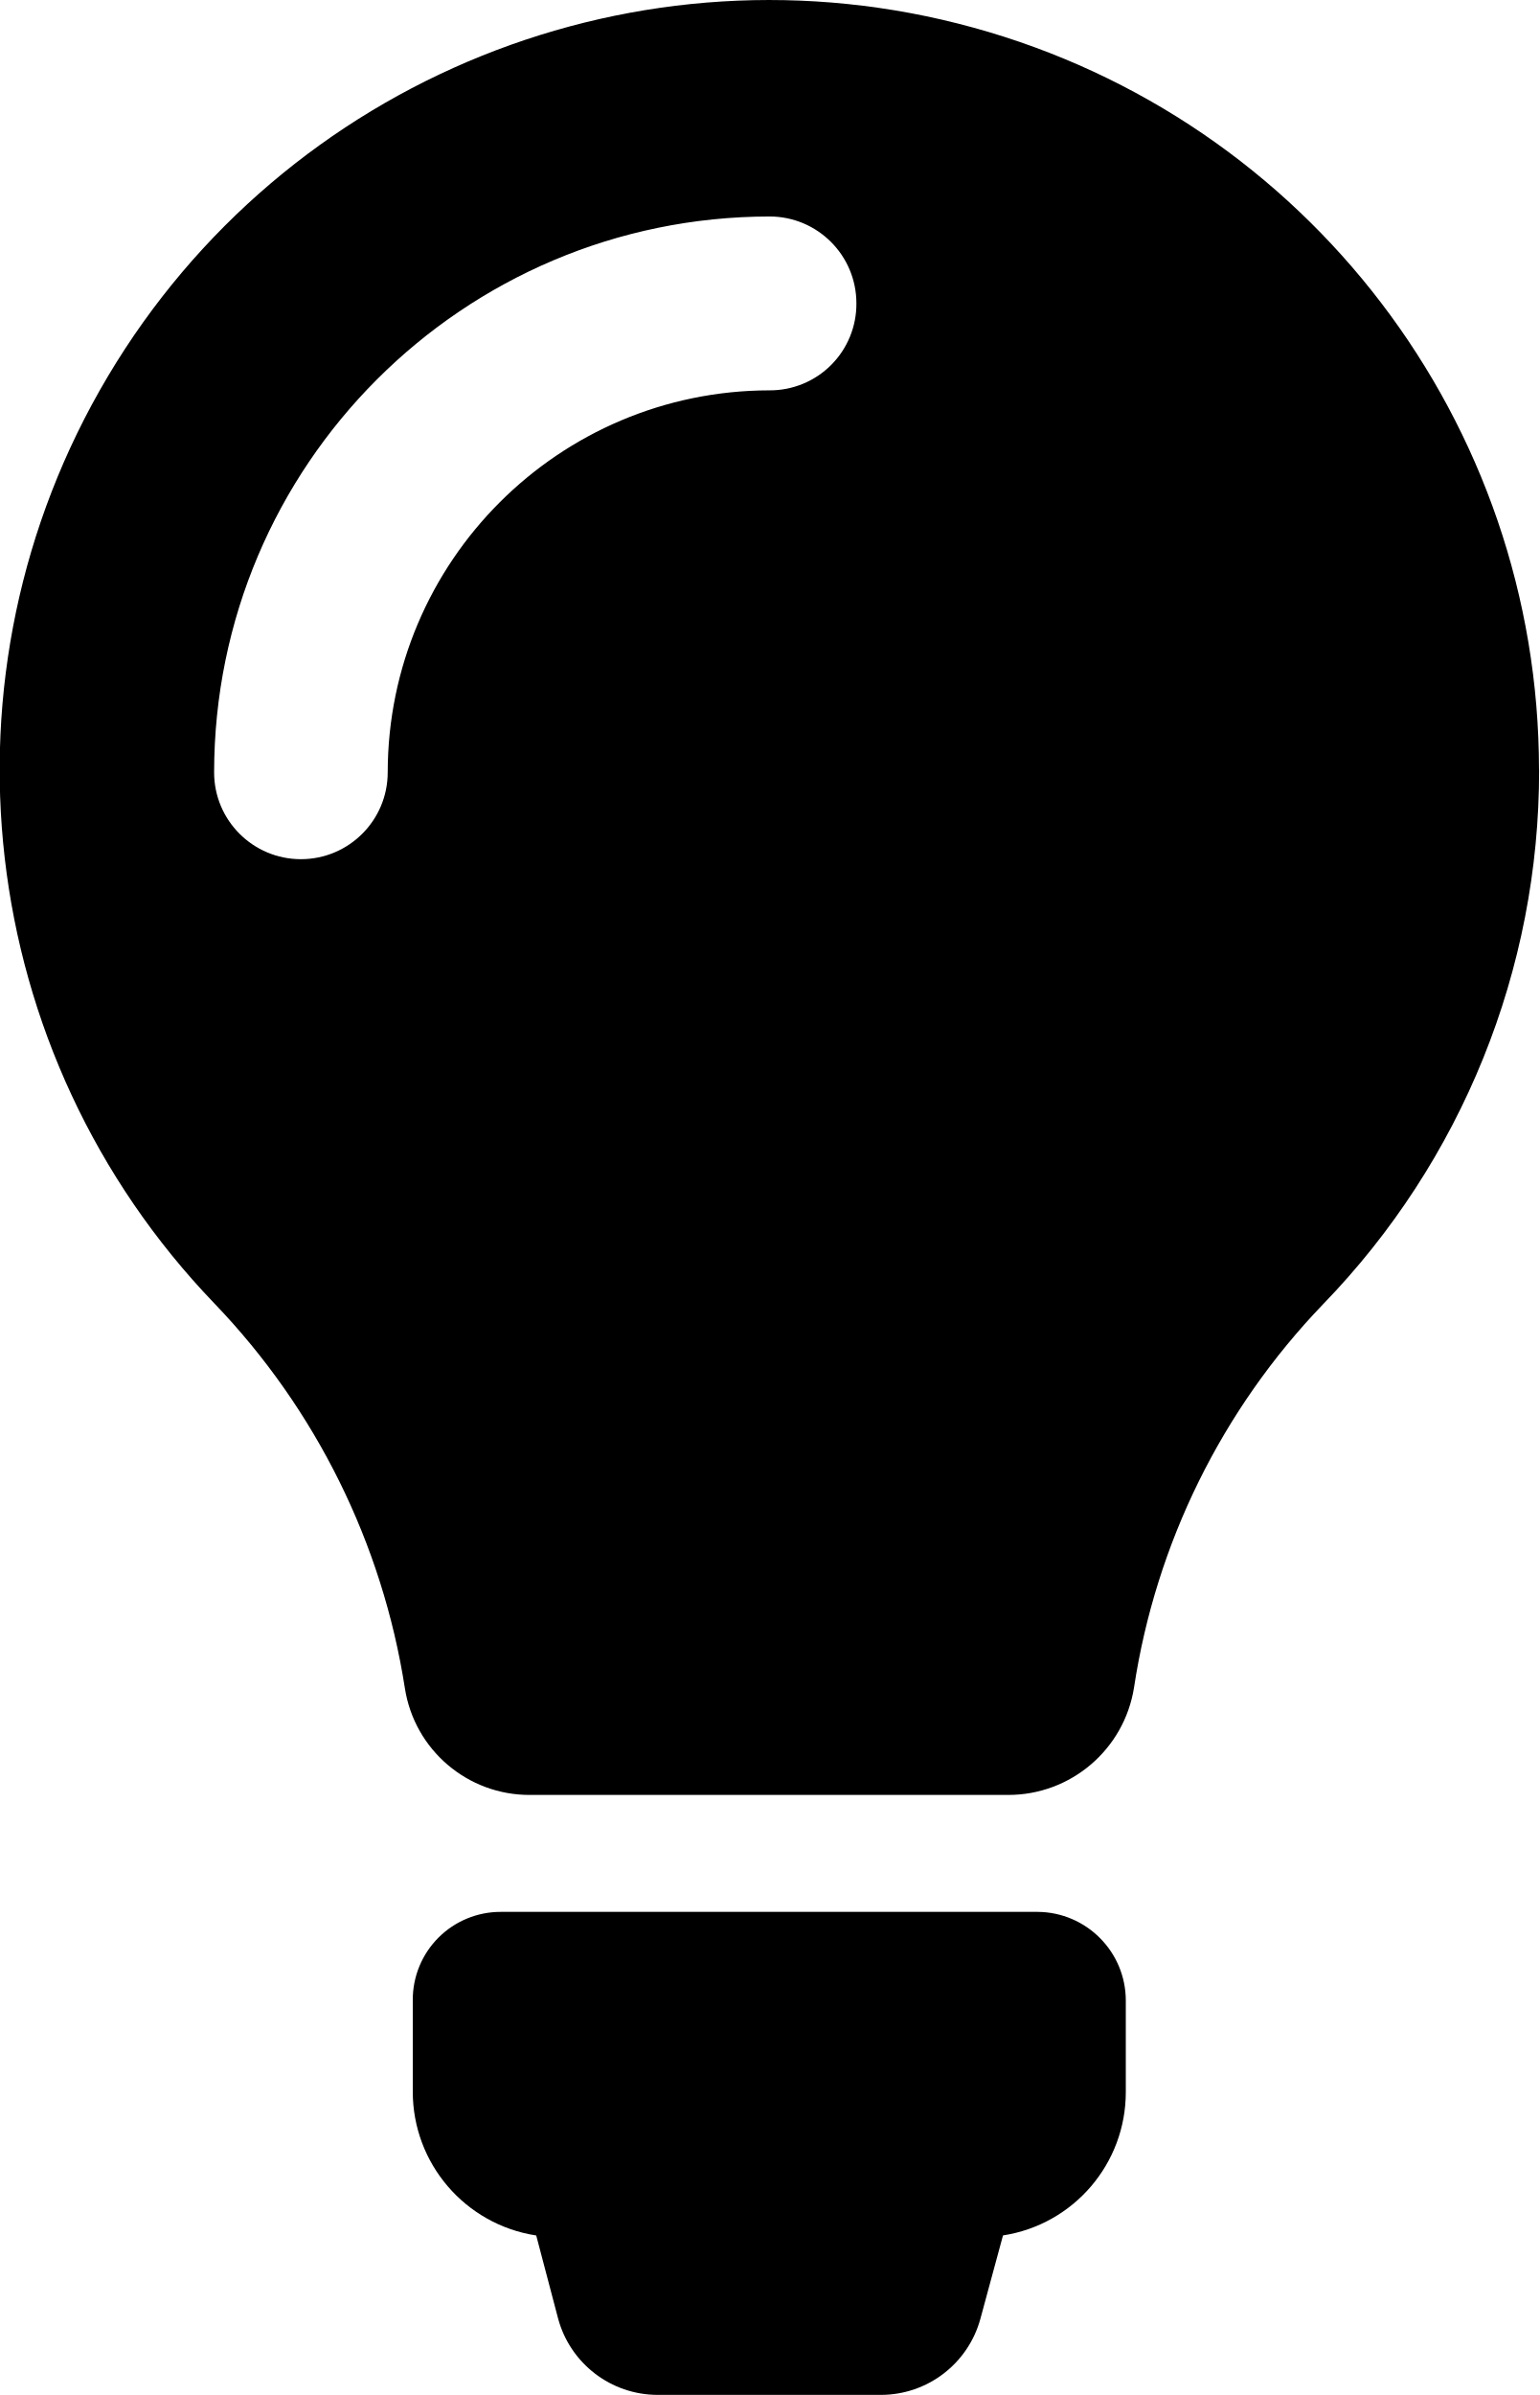
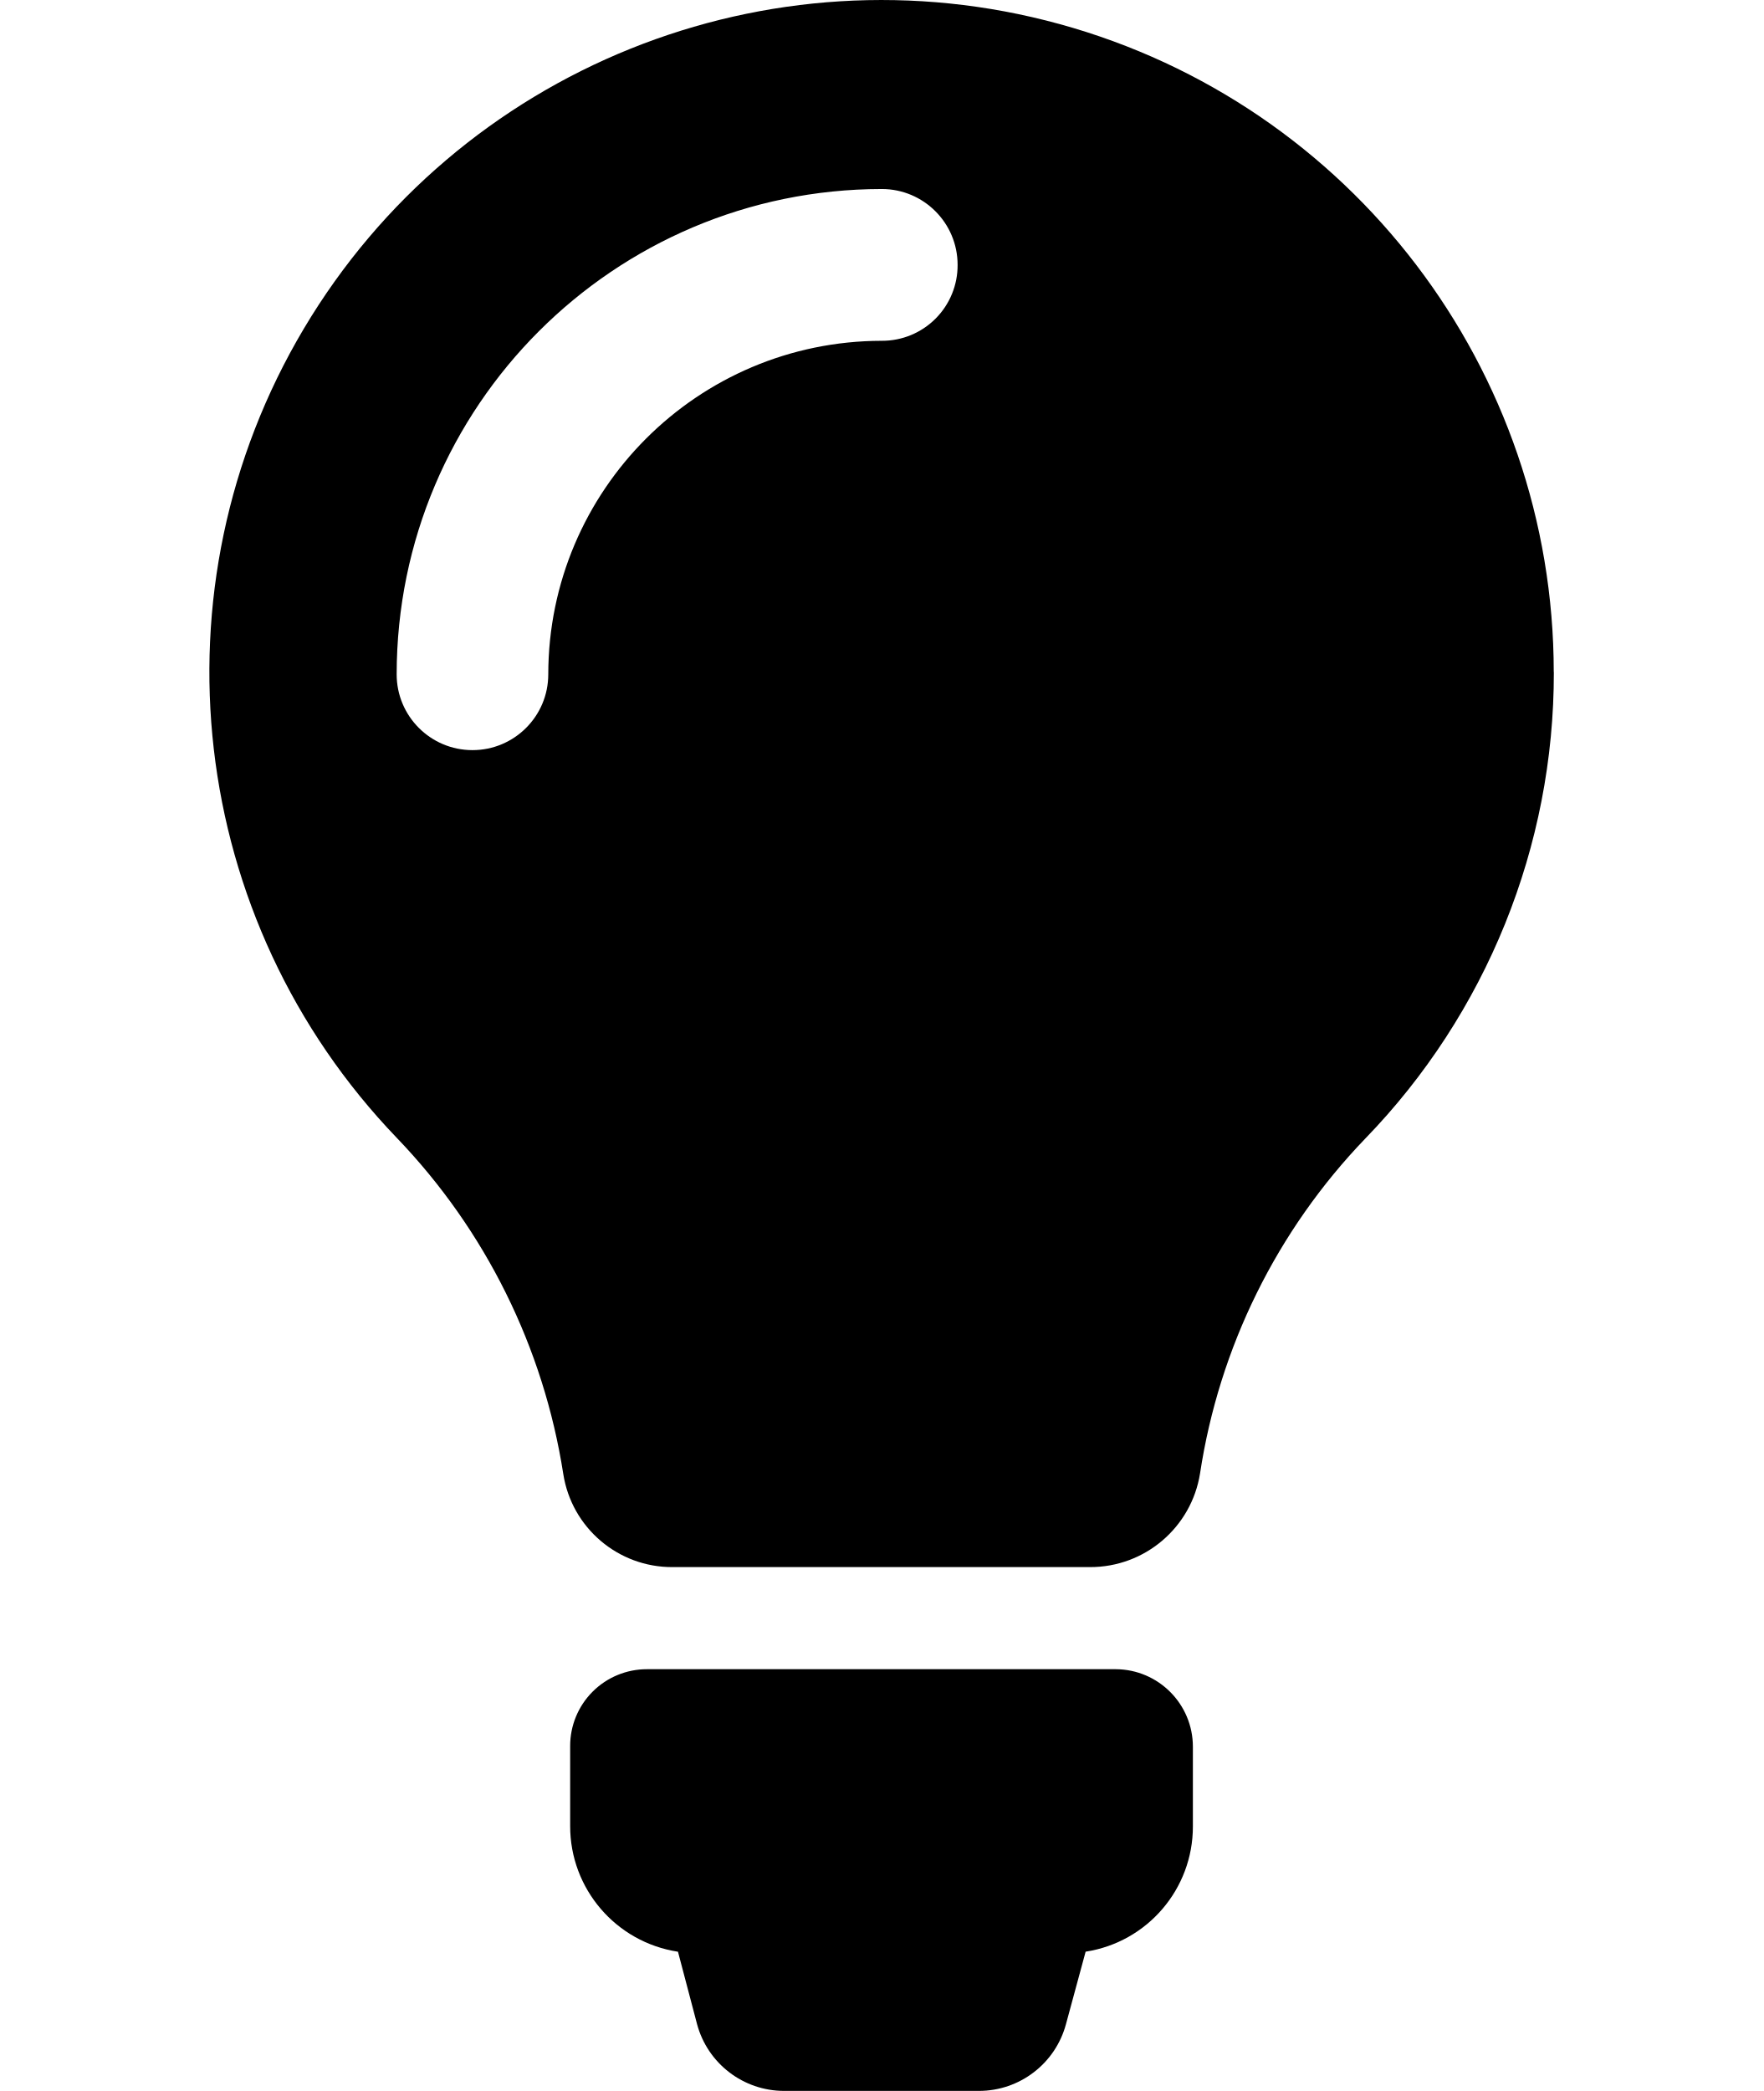
- <svg xmlns="http://www.w3.org/2000/svg" width="28.676" height="44.606" viewBox="0 0 28.676 44.606">
+ <svg xmlns="http://www.w3.org/2000/svg" width="28.676" height="34.0" viewBox="0 0 28.676 44.606">
  <path d="M83.577,90.114v1.7a2.7,2.7,0,0,1-2.288,2.671l-.419,1.545a1.923,1.923,0,0,1-1.857,1.425H74.857A1.923,1.923,0,0,1,73,96.031l-.407-1.545a2.71,2.71,0,0,1-2.3-2.683V90.1a1.636,1.636,0,0,1,1.641-1.641h10A1.654,1.654,0,0,1,83.577,90.114Zm7.7-22.926a14.269,14.269,0,0,1-4.025,9.954,13.151,13.151,0,0,0-3.522,7.139,2.371,2.371,0,0,1-2.348,2h-8.9a2.348,2.348,0,0,1-2.336-1.988A13.3,13.3,0,0,0,66.6,77.13a14.339,14.339,0,1,1,24.675-9.942ZM78.558,58.5a1.618,1.618,0,0,0-1.617-1.617A10.359,10.359,0,0,0,66.592,67.236a1.617,1.617,0,1,0,3.234,0,7.123,7.123,0,0,1,7.115-7.115A1.61,1.61,0,0,0,78.558,58.5Z" transform="translate(-62.603 -52.851)" />
</svg>
